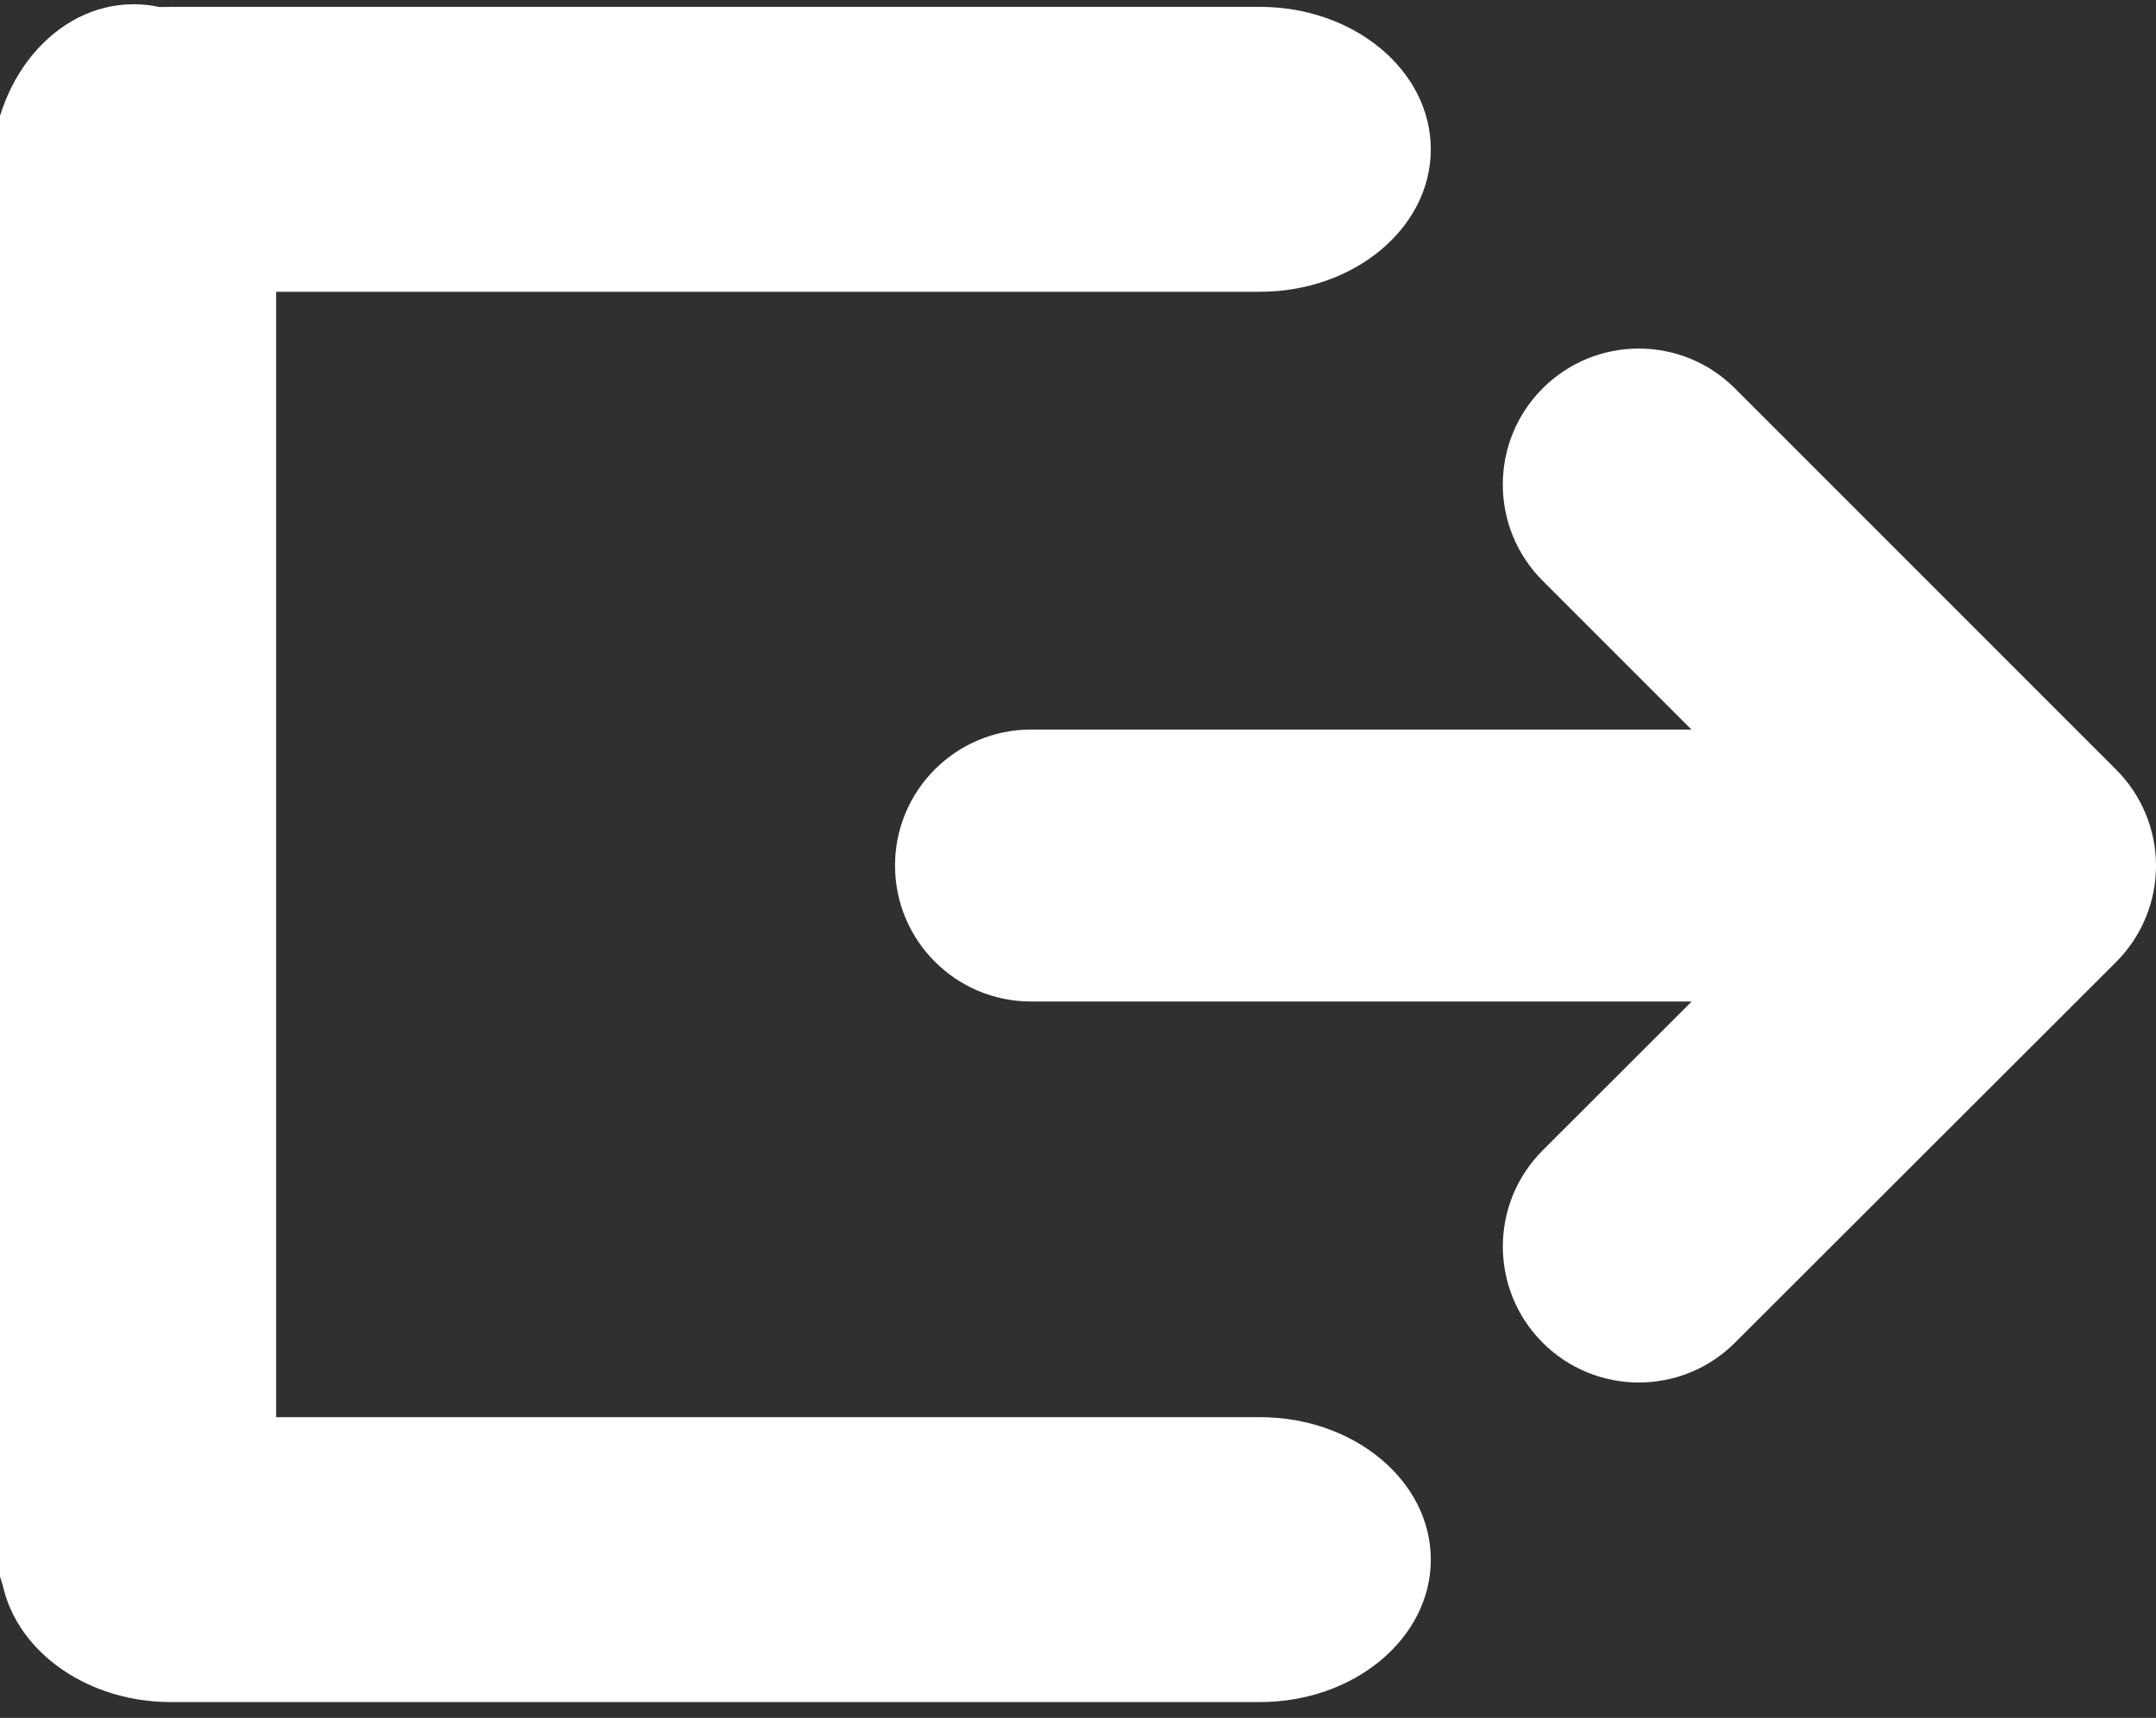
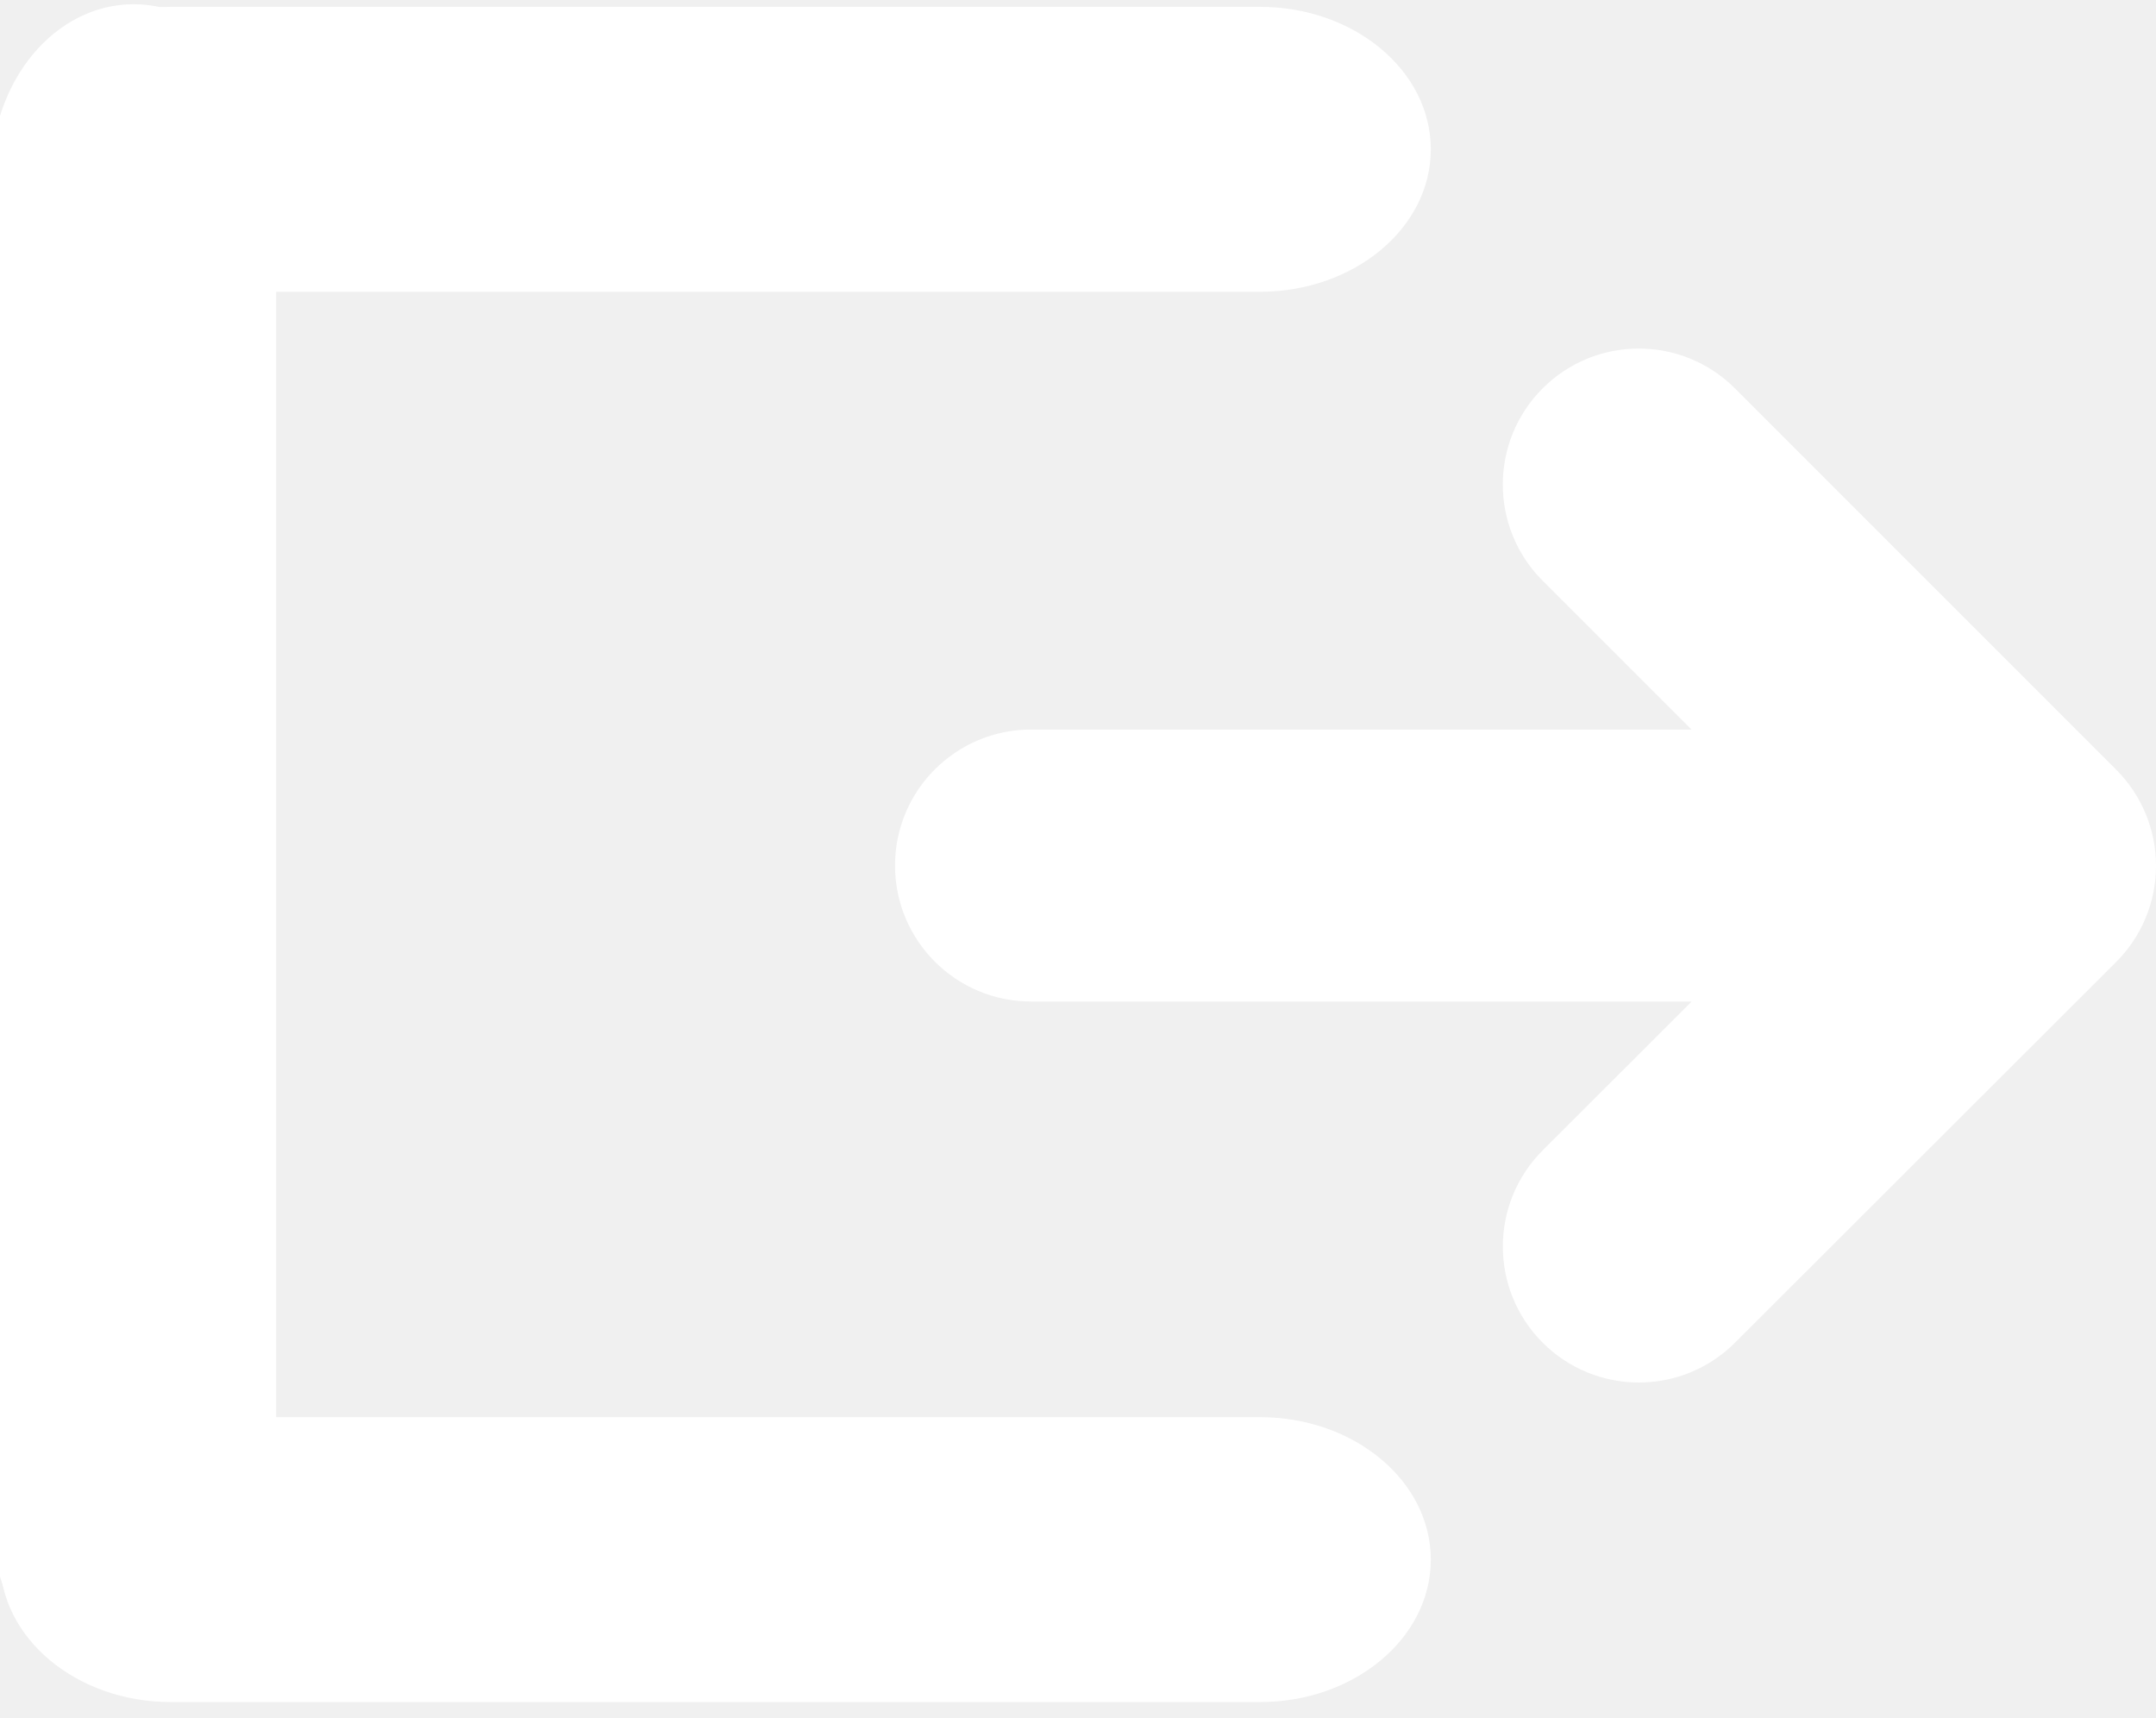
- <svg xmlns="http://www.w3.org/2000/svg" version="1.1" x="0px" y="0px" width="340.547px" height="271.332px" viewBox="0 0 340.547 271.332" enable-background="new 0 0 340.547 271.332" xml:space="preserve">
-   <g id="Layer_2">
-     <rect x="-0.001" fill="#303030" width="340.548" height="271.332" />
+ <svg xmlns="http://www.w3.org/2000/svg" version="1.1" id="Layer_1" x="0px" y="0px" width="340.547px" height="271.332px" viewBox="0 0 340.547 271.332" enable-background="new 0 0 340.547 271.332" xml:space="preserve">
+   <g id="Layer_2" display="none">
+     <rect x="-0.001" display="inline" fill="#303030" width="340.548" height="271.332" />
  </g>
-   <g id="Layer_1">
-     <path fill="#FFFFFF" d="M-0.001,246.332c0-12.427,12.088-22.5,27-22.5h172c14.912,0,27,10.073,27,22.5l0,0   c0,12.427-12.088,22.5-27,22.5h-172C12.087,268.832-0.001,258.759-0.001,246.332L-0.001,246.332z" />
+   <g id="Layer_1_1_">
+     <path fill="#FFFFFF" d="M-0.001,246.332c0-12.428,12.088-22.5,27-22.5h172c14.912,0,27,10.072,27,22.5l0,0   c0,12.427-12.088,22.5-27,22.5h-172C12.087,268.832-0.001,258.759-0.001,246.332L-0.001,246.332z" />
    <path fill="#FFFFFF" d="M-0.001,23.583c0-12.43,12.088-22.5,27-22.5h172c14.912,0,27,10.07,27,22.5l0,0   c0,12.43-12.088,22.5-27,22.5h-172C12.087,46.083-0.001,36.013-0.001,23.583L-0.001,23.583z" />
    <path fill="#FFFFFF" d="M21.114,0.668c12.43,0,22.5,12.088,22.5,27v212c0,14.912-10.069,27-22.5,27l0,0   c-12.43,0-22.5-12.088-22.5-27v-212C-1.386,12.756,8.684,0.668,21.114,0.668L21.114,0.668z" />
-     <path fill="#FFFFFF" d="M334.254,121.561L274.04,61.344c-8.39-8.388-21.988-8.388-30.377,0c-8.388,8.389-8.388,21.988,0,30.376   l23.508,23.508H162.855c-11.867,0-21.483,9.615-21.483,21.477c0,11.863,9.616,21.477,21.483,21.477h104.353l-23.527,23.5   c-8.396,8.385-8.404,21.979-0.021,30.377c4.196,4.198,9.696,6.299,15.196,6.299c5.496,0,10.987-2.092,15.181-6.279l60.211-60.137   c4.033-4.027,6.297-9.491,6.301-15.188C340.551,131.053,338.284,125.584,334.254,121.561z" />
+     <path fill="#FFFFFF" d="M334.254,121.561L274.04,61.344c-8.39-8.388-21.988-8.388-30.377,0c-8.388,8.389-8.388,21.988,0,30.376   l23.508,23.508H162.855c-11.867,0-21.483,9.615-21.483,21.477c0,11.863,9.616,21.477,21.483,21.477h104.353l-23.526,23.5   c-8.396,8.385-8.404,21.979-0.021,30.377c4.195,4.198,9.695,6.299,15.195,6.299c5.496,0,10.987-2.092,15.182-6.278l60.211-60.138   c4.033-4.026,6.297-9.49,6.301-15.188C340.551,131.053,338.284,125.584,334.254,121.561z" />
  </g>
</svg>
